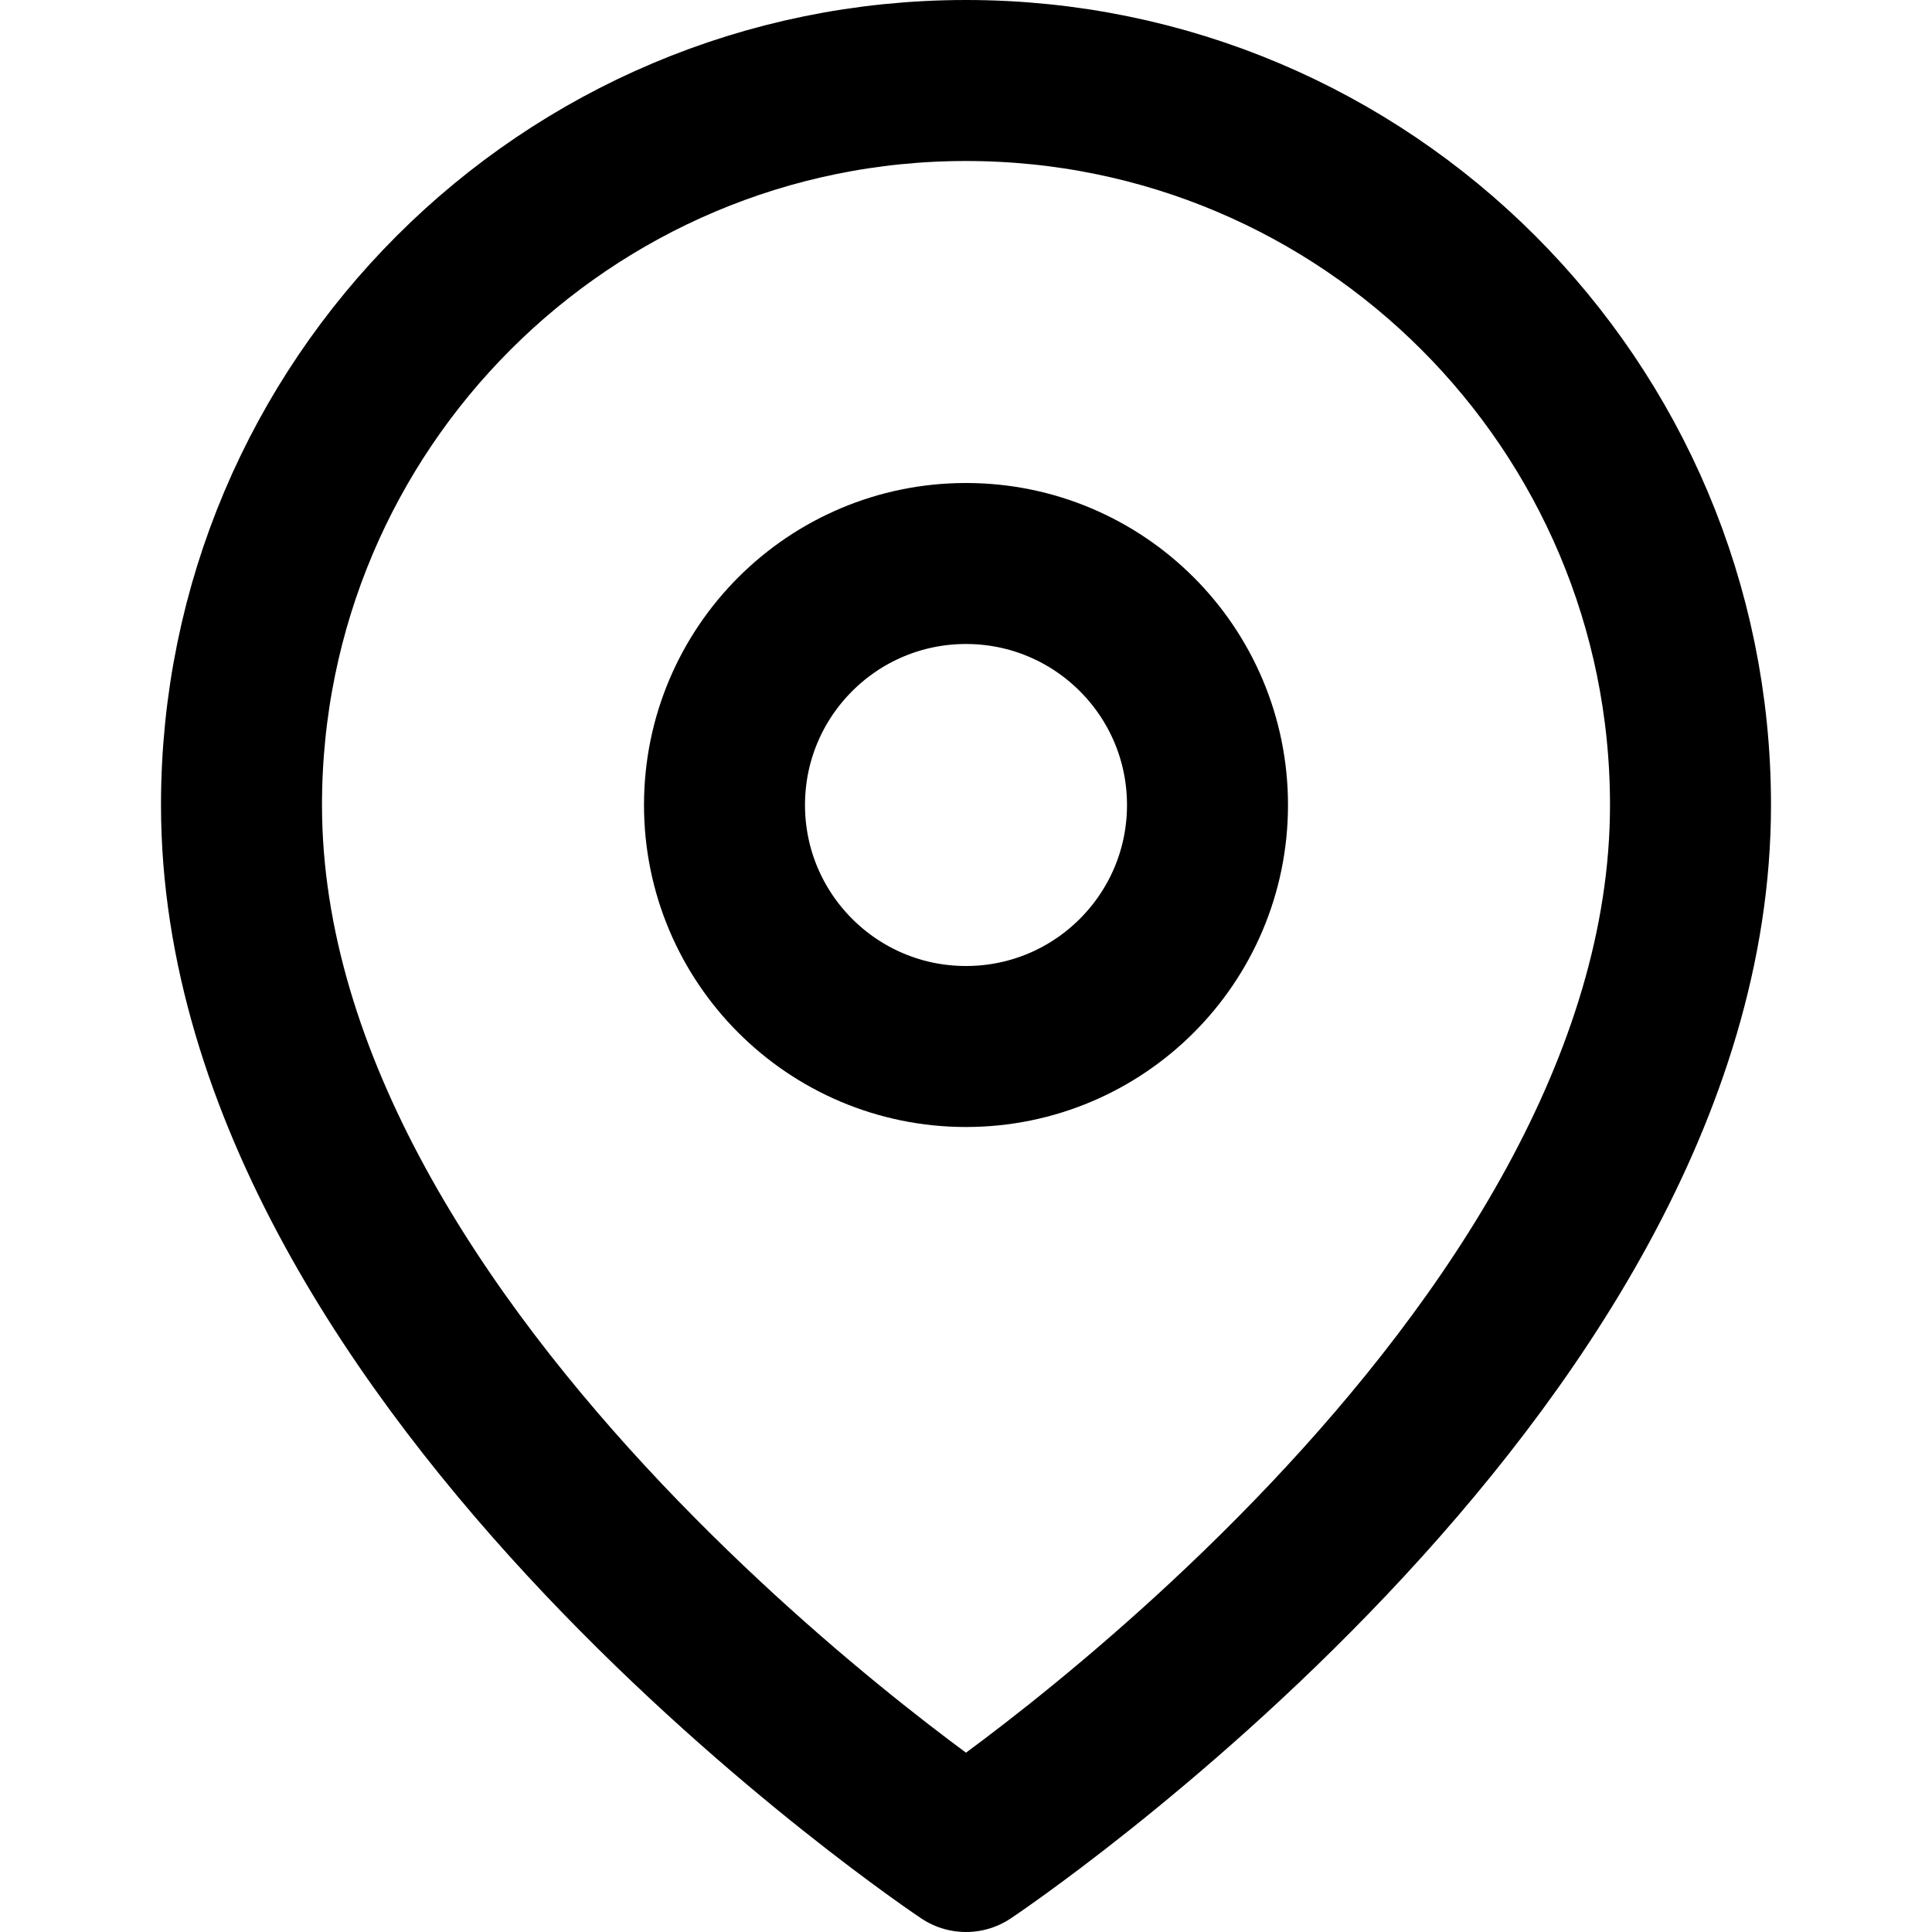
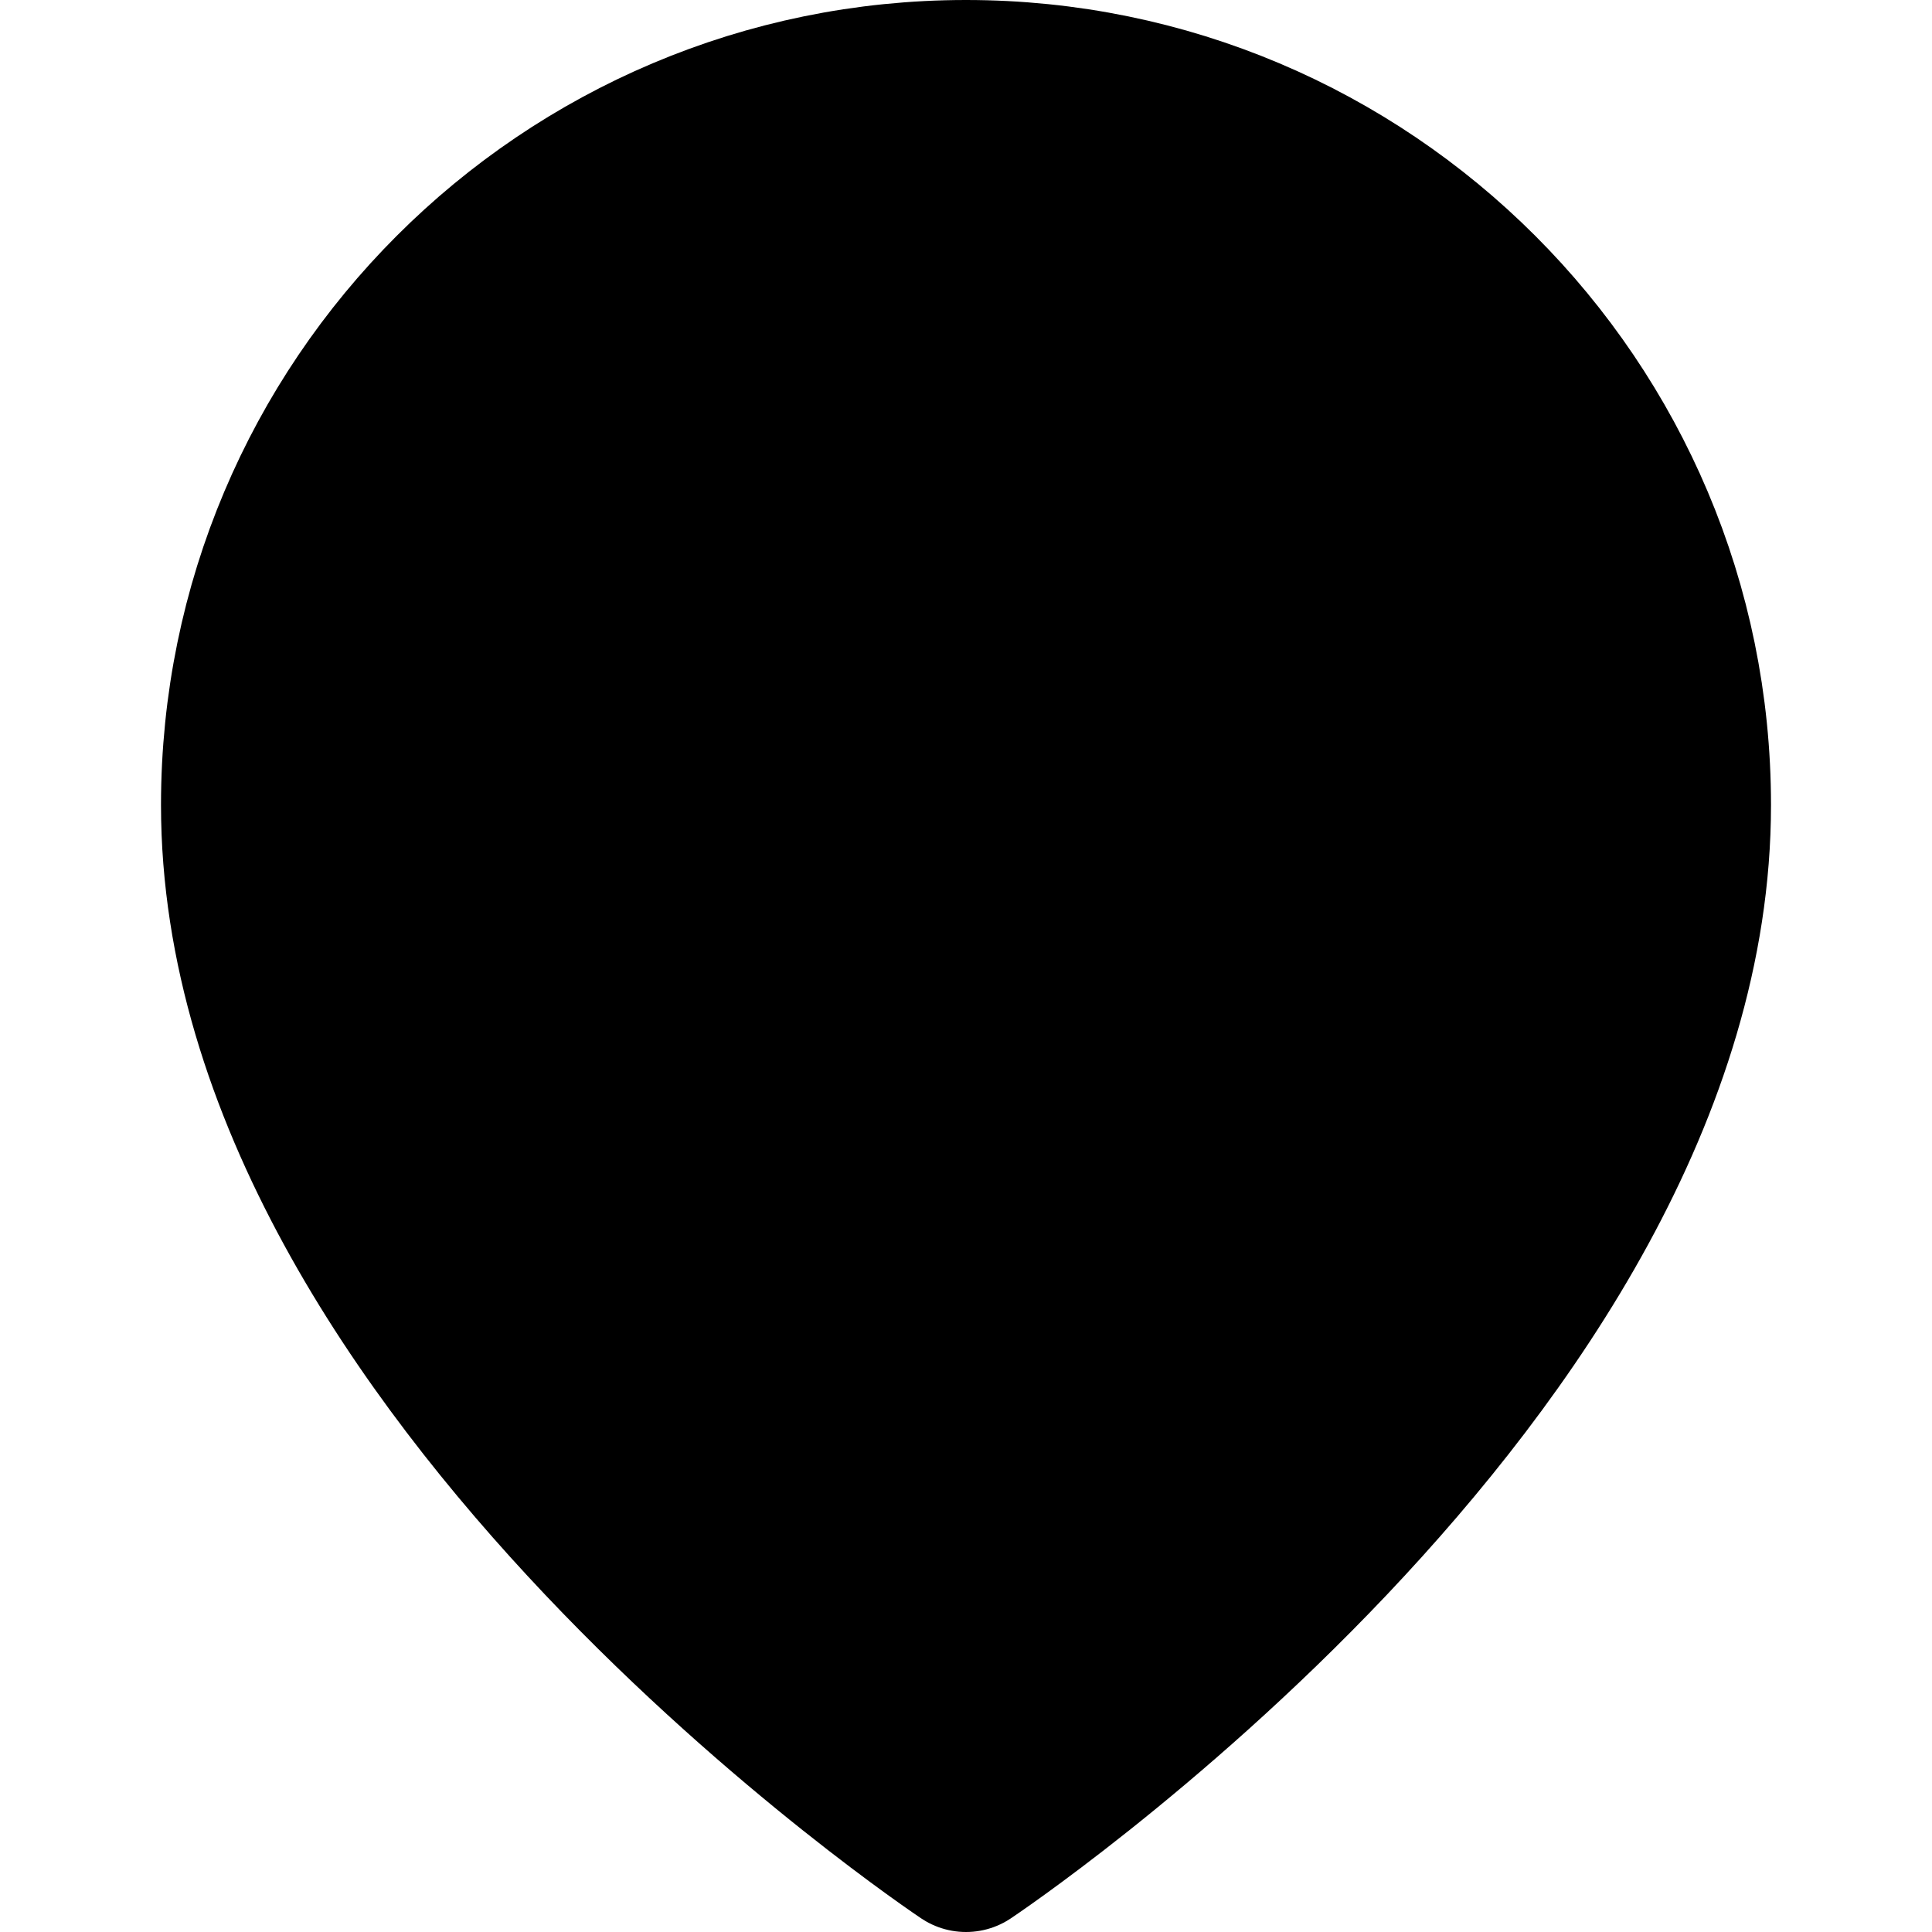
- <svg xmlns="http://www.w3.org/2000/svg" width="35px" height="35px" viewBox="0 0 24 24" fill="none" stroke="#000000" stroke-width="2" stroke-linecap="round" stroke-linejoin="round">
+ <svg xmlns="http://www.w3.org/2000/svg" width="35px" height="35px" viewBox="0 0 24 24" fill="currentColor" stroke="#000000" stroke-width="2" stroke-linecap="round" stroke-linejoin="round">
  <g id="SVGRepo_bgCarrier" stroke-width="0" />
  <g id="SVGRepo_tracerCarrier" stroke-linecap="round" stroke-linejoin="round" />
  <g id="SVGRepo_iconCarrier">
-     <path d="M21 10c0 7-9 13-9 13s-9-6-9-13a9 9 0 0118 0z" />
+     <path d="M21 10c0 7-9 13-9 13s-9-6-9-13a9 9 0 0118 0z" fill="currentColor" />
    <circle cx="12" cy="10" r="3" />
  </g>
</svg>
